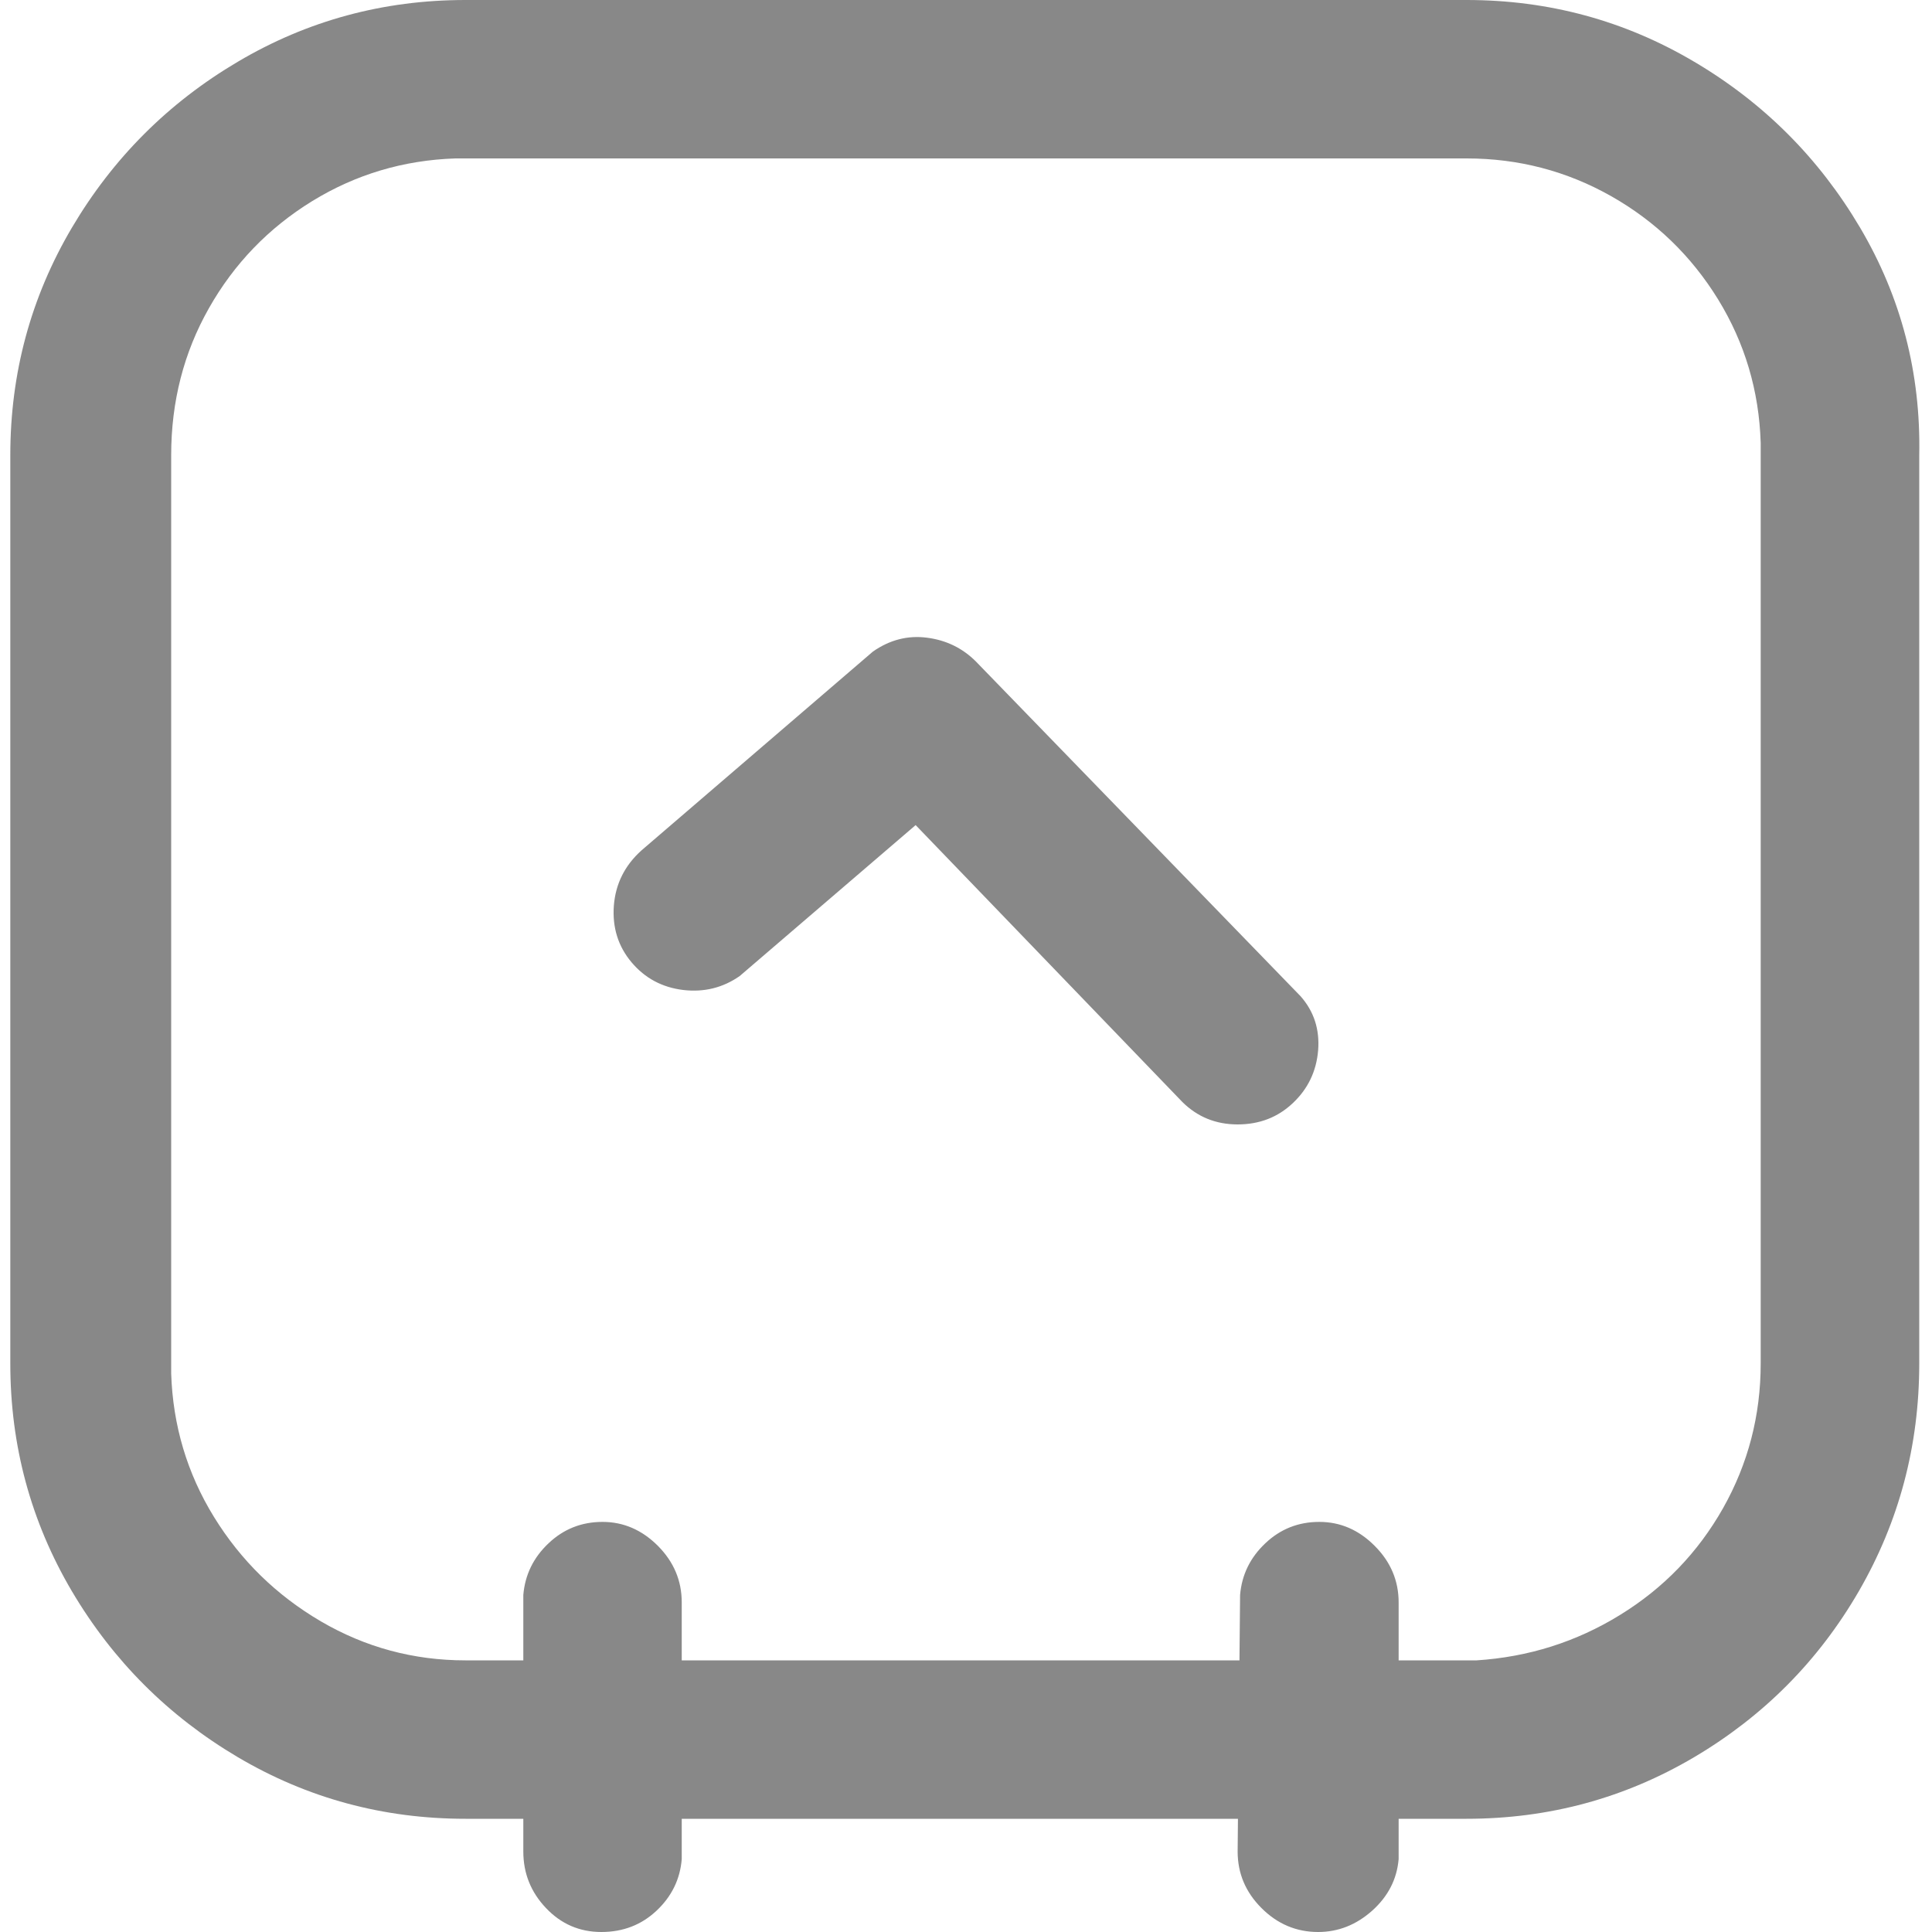
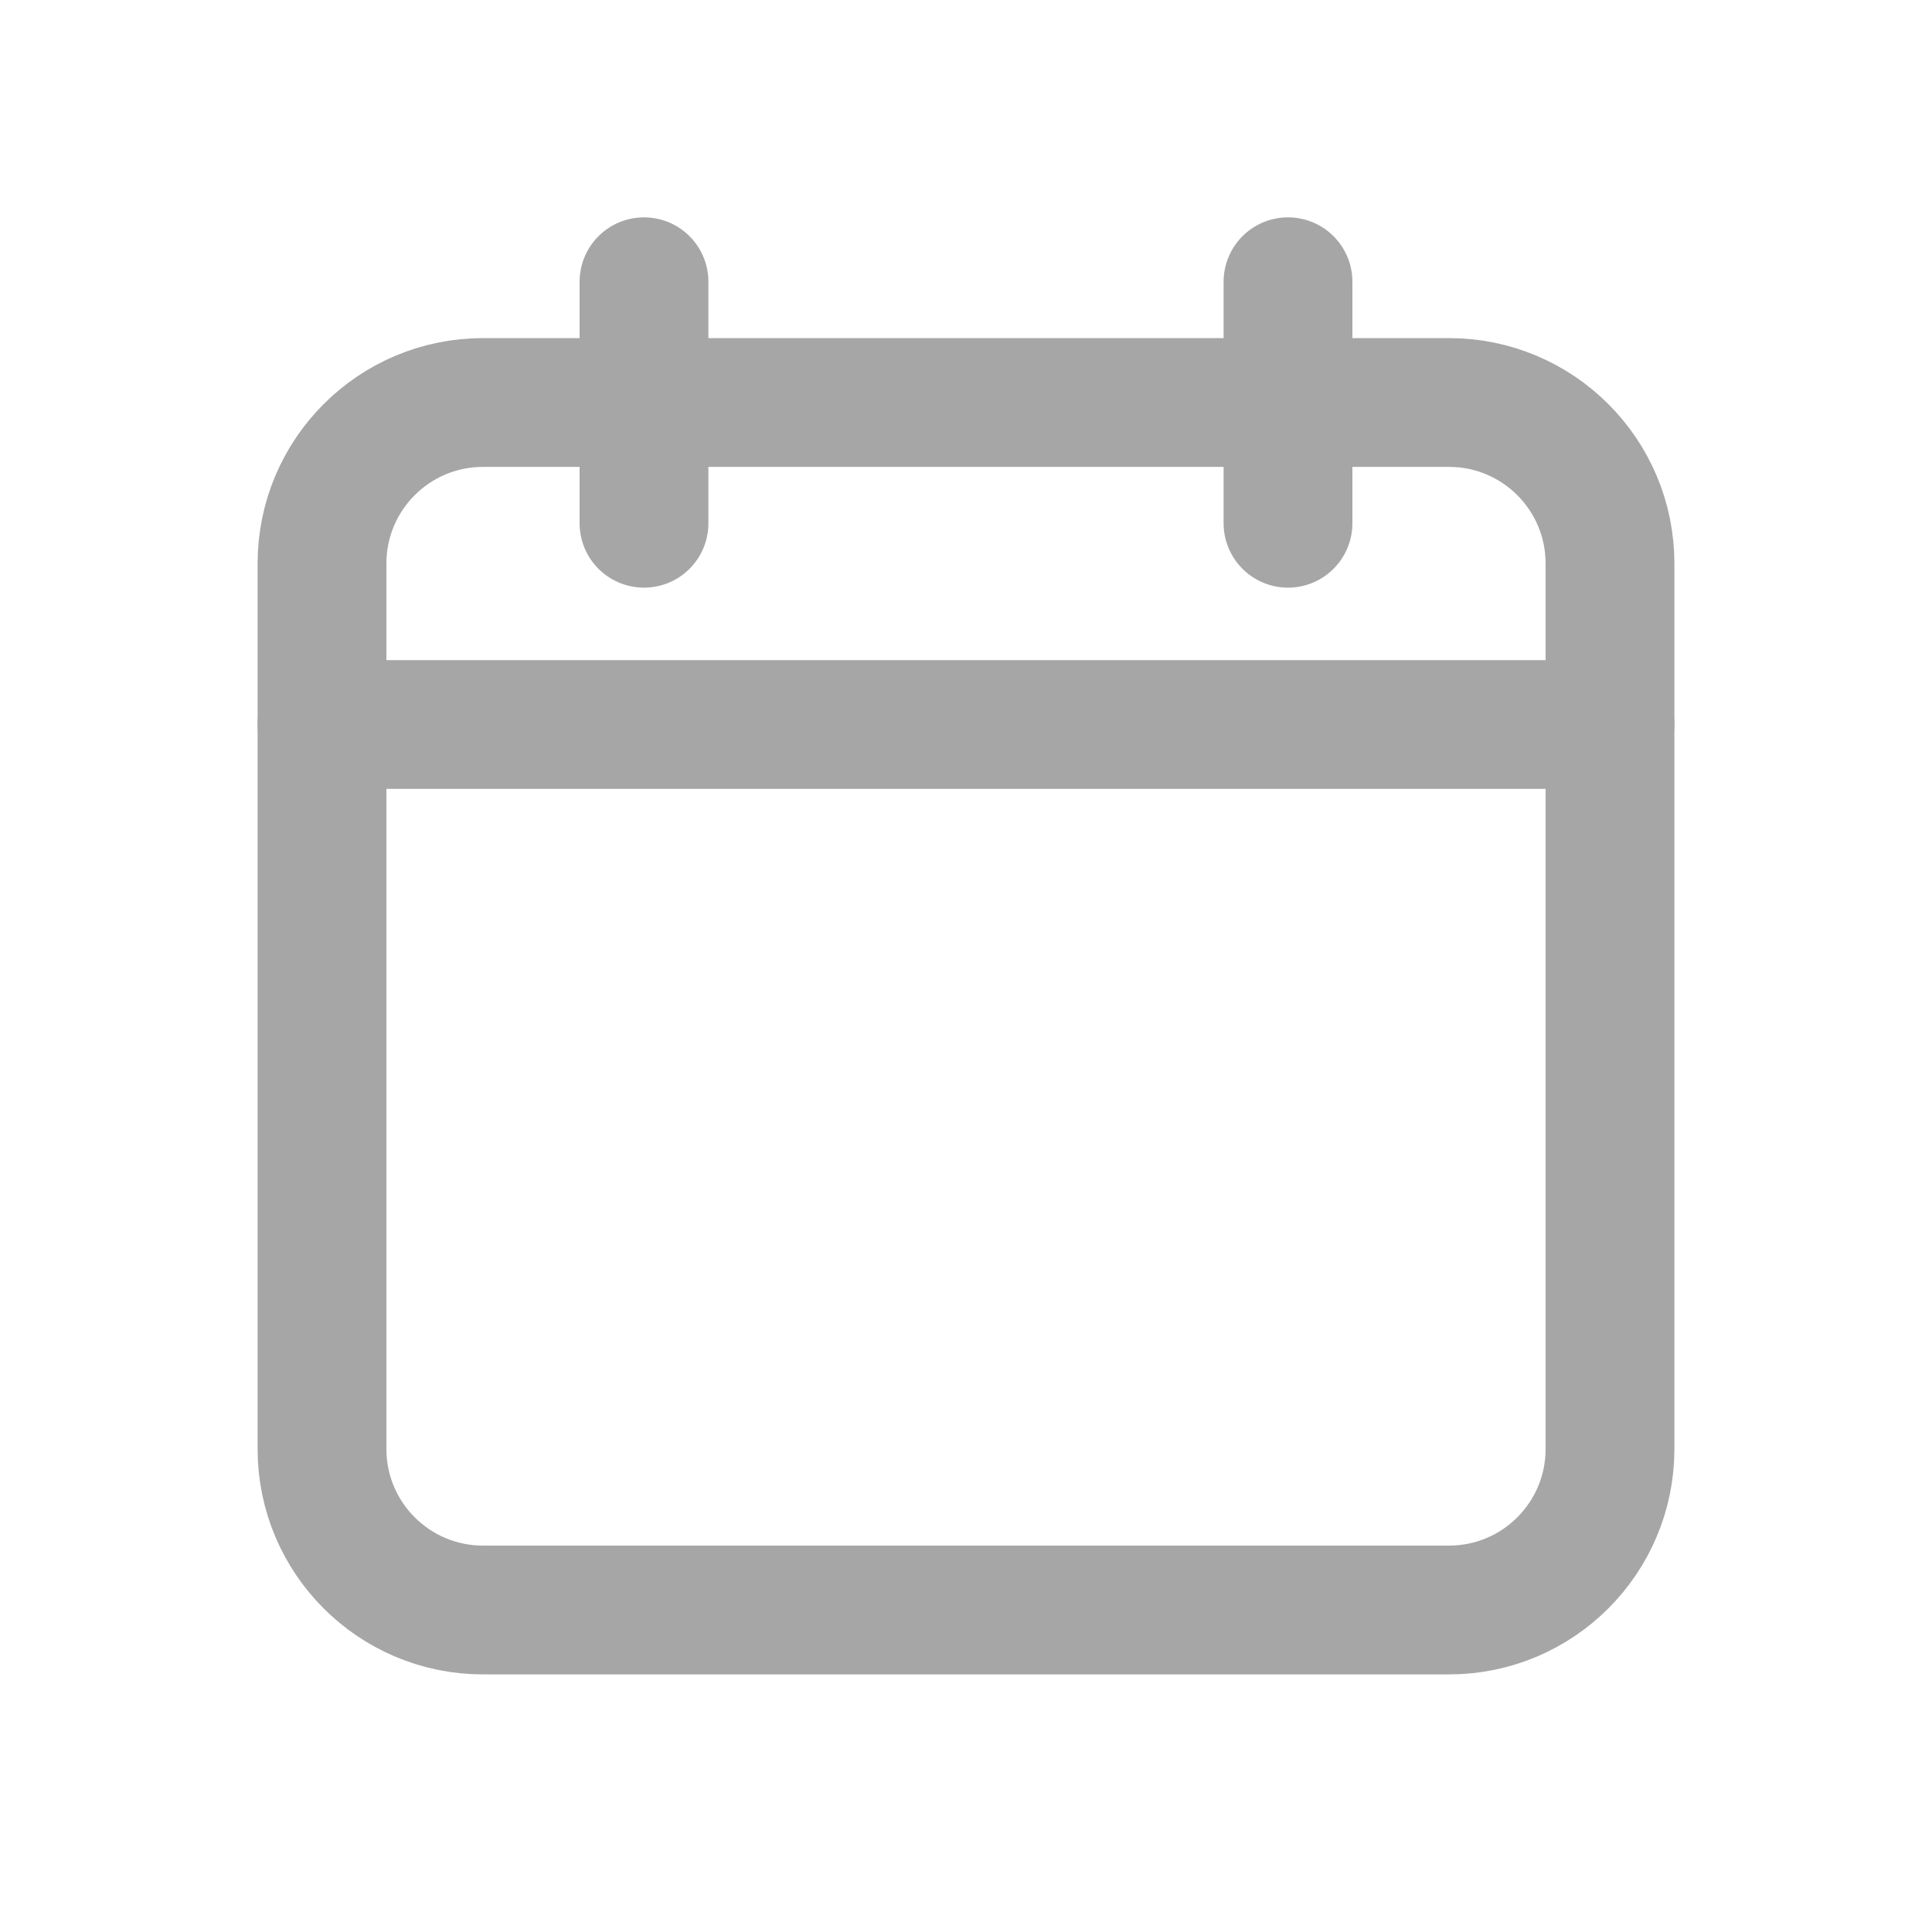
- <svg xmlns="http://www.w3.org/2000/svg" viewBox="0 0 14.84 15" width="30" height="30">
-   <path d="M11.306,14.121Q12.263,14.121,13.073,13.643Q13.883,13.164,14.352,12.354Q14.821,11.543,14.821,10.586L14.821,3.535Q14.84,2.578,14.362,1.768Q13.883,0.957,13.073,0.479Q12.263,0,11.306,0L3.534,0Q2.577,0,1.767,0.479Q0.957,0.957,0.478,1.768Q-0,2.578,-0,3.535L-0,10.586Q-0,11.543,0.478,12.354Q0.957,13.164,1.767,13.643Q2.577,14.121,3.534,14.121L11.306,14.121Z M11.306,12.891L3.534,12.891Q2.929,12.891,2.411,12.588Q1.894,12.285,1.581,11.777Q1.269,11.27,1.249,10.664L1.249,3.535Q1.249,2.91,1.542,2.393Q1.835,1.875,2.343,1.562Q2.851,1.25,3.456,1.23L11.306,1.23Q11.911,1.23,12.429,1.523Q12.946,1.816,13.259,2.324Q13.571,2.832,13.59,3.438L13.59,10.586Q13.59,11.191,13.298,11.709Q13.005,12.227,12.497,12.539Q11.989,12.852,11.384,12.891L11.306,12.891Z M9.099,8.555Q9.275,8.73,9.529,8.73Q9.783,8.73,9.958,8.564Q10.134,8.398,10.154,8.154Q10.173,7.91,10.017,7.734L7.498,5.137Q7.342,4.98,7.117,4.951Q6.893,4.922,6.697,5.059L4.901,6.602Q4.706,6.777,4.686,7.031Q4.667,7.285,4.823,7.471Q4.979,7.656,5.223,7.686Q5.467,7.715,5.663,7.578L7.029,6.406L9.099,8.555Z M4.589,15Q4.842,15,5.018,14.834Q5.194,14.668,5.213,14.434L5.213,12.441Q5.213,12.188,5.028,12.002Q4.842,11.816,4.598,11.816Q4.354,11.816,4.179,11.982Q4.003,12.148,3.983,12.383L3.983,14.375Q3.983,14.629,4.159,14.814Q4.335,15,4.589,15Z M10.154,15Q10.388,15,10.574,14.834Q10.759,14.668,10.779,14.434L10.779,12.441Q10.779,12.188,10.593,12.002Q10.408,11.816,10.163,11.816Q9.919,11.816,9.744,11.982Q9.568,12.148,9.548,12.383L9.529,14.375Q9.529,14.629,9.714,14.814Q9.9,15,10.154,15Z" fill="#888888" />
+ <svg xmlns="http://www.w3.org/2000/svg" width="48" height="48" viewBox="0 0 24 24" fill="none">
+   <rect x="4" y="5" width="16" height="15" rx="2" stroke="#A6A6A6" stroke-width="1.6" />
+   <path d="M4 9h16M8 3.5V6.5M16 3.5V6.5" stroke="#A6A6A6" stroke-width="1.6" stroke-linecap="round" />
</svg>
